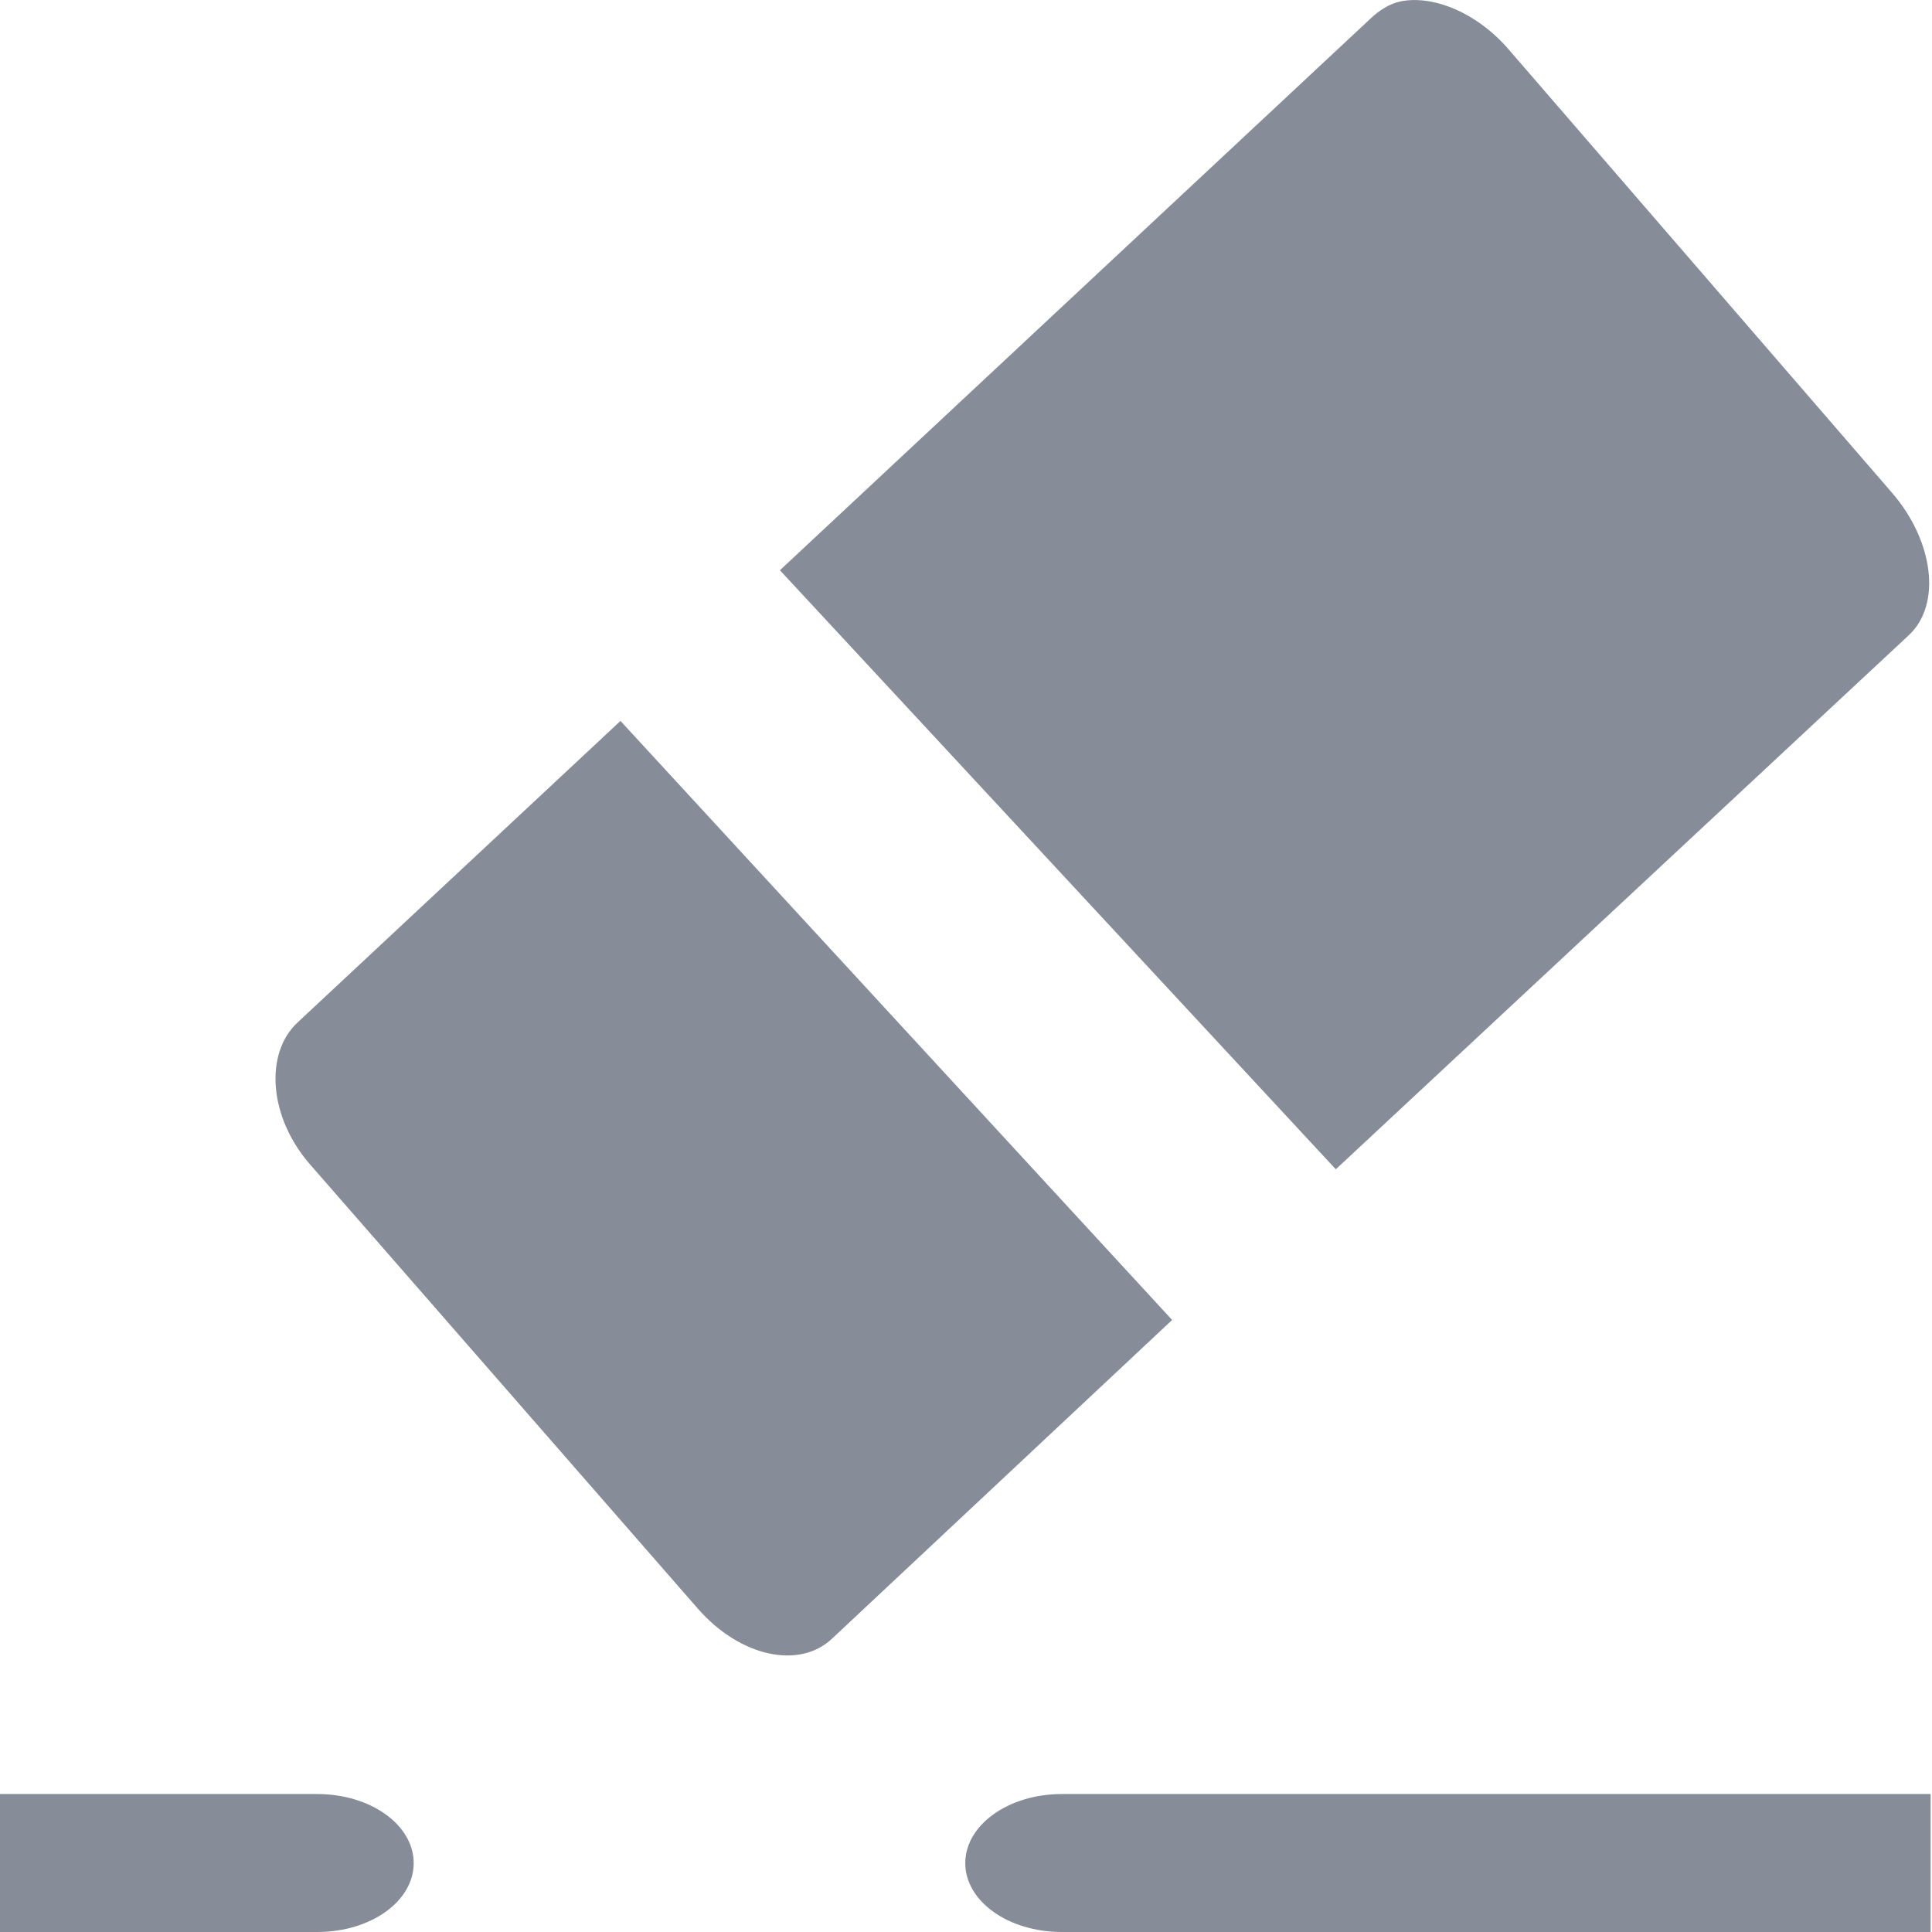
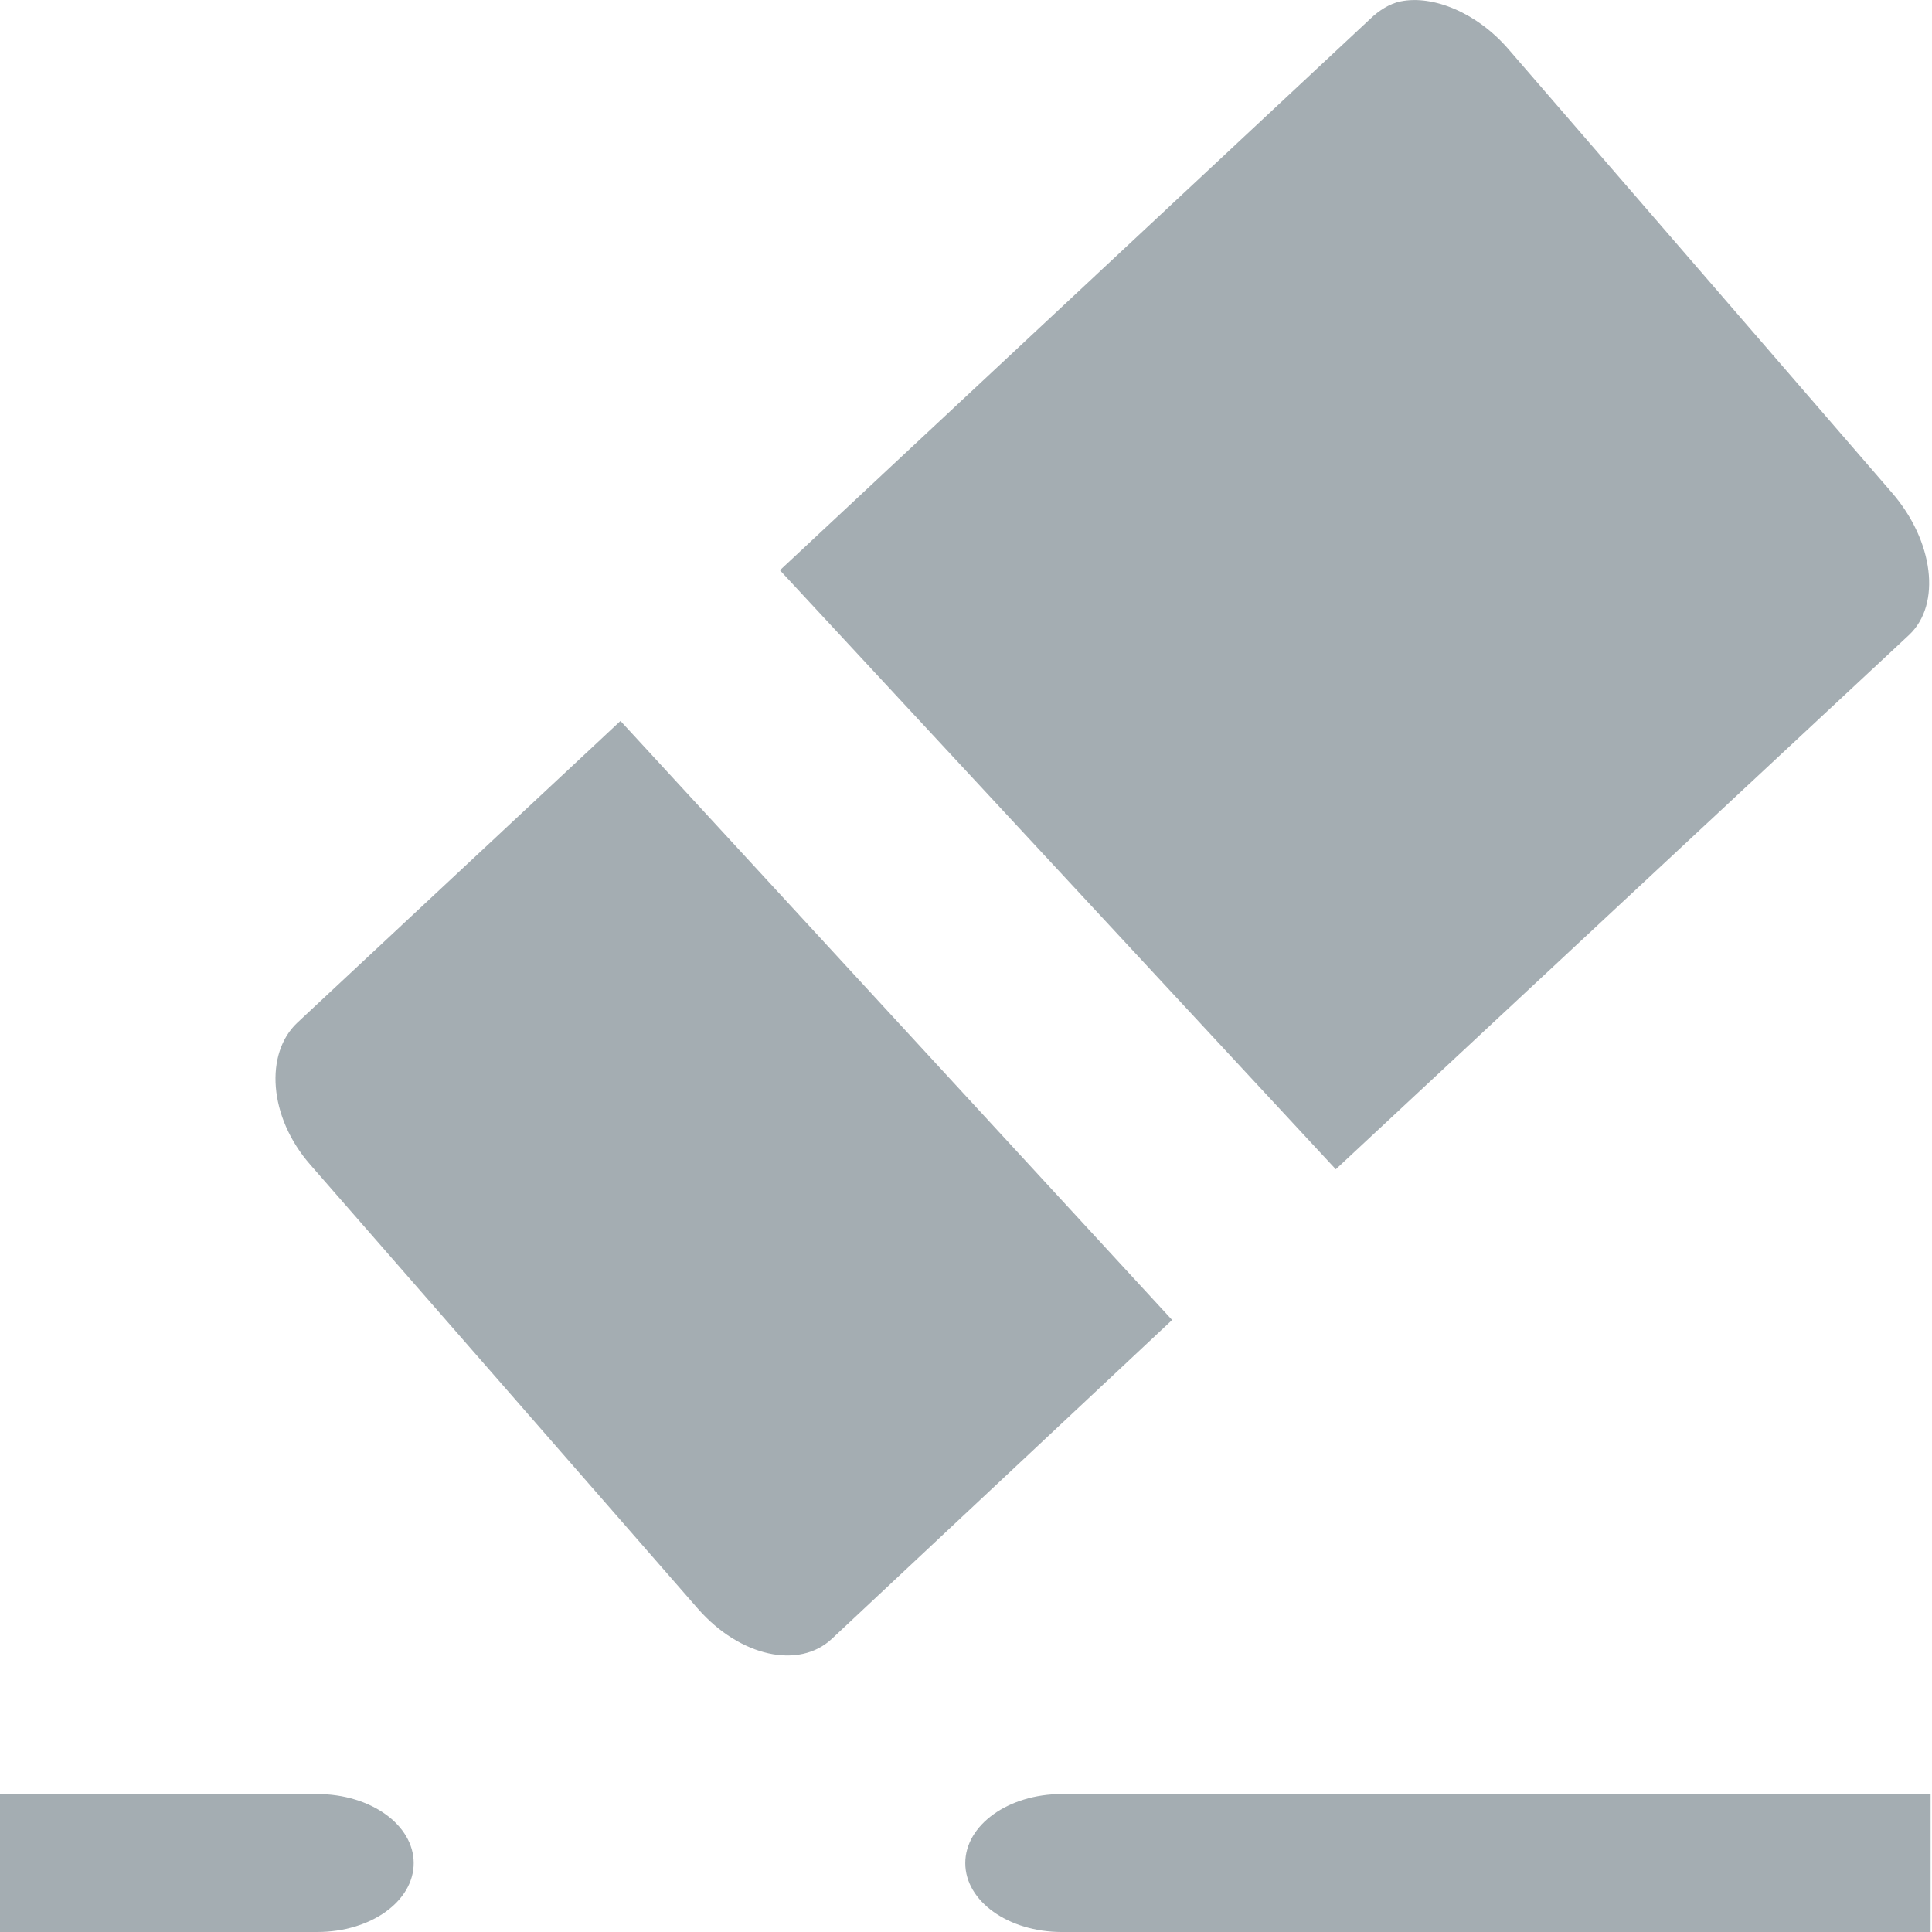
<svg xmlns="http://www.w3.org/2000/svg" width="32pt" height="32pt" viewBox="0 0 32 32" version="1.1">
  <g id="surface1">
-     <path style=" stroke:none;fill-rule:nonzero;fill:rgb(52.549%,54.902%,59.608%);fill-opacity:1;" d="M 23.199 0.023 C 23.016 0.059 22.832 0.18 22.699 0.309 L 12.918 9.445 L 22.125 19.367 L 31.621 10.516 C 32.16 10.008 32.027 8.957 31.336 8.16 L 24.98 0.809 C 24.461 0.211 23.738 -0.086 23.199 0.023 Z M 23.199 0.023 " />
-     <path style=" stroke:none;fill-rule:nonzero;fill:rgb(52.549%,54.902%,59.608%);fill-opacity:1;" d="M 10.277 11.941 L 4.926 16.938 C 4.383 17.445 4.445 18.5 5.141 19.293 L 11.562 26.648 C 12.258 27.441 13.234 27.652 13.777 27.145 L 19.414 21.863 Z M 10.277 11.941 " />
-     <path style=" stroke:none;fill-rule:nonzero;fill:rgb(52.549%,54.902%,59.608%);fill-opacity:1;" d="M 17.586 29.715 C 16.703 29.715 15.988 30.227 15.988 30.859 C 15.988 31.492 16.703 32 17.586 32 L 31.977 32 L 31.977 29.715 Z M 17.586 29.715 " />
-     <path style=" stroke:none;fill-rule:nonzero;fill:rgb(52.549%,54.902%,59.608%);fill-opacity:1;" d="M 5.254 29.715 C 6.141 29.715 6.852 30.227 6.852 30.859 C 6.852 31.492 6.141 32 5.254 32 C 0.457 32 0.684 32 0 32 L 0 29.715 C 0 29.715 0.457 29.715 5.254 29.715 Z M 5.254 29.715 " />
+     <path style=" stroke:none;fill-rule:nonzero;fill:#A4ADB2;fill-opacity:1;" d="M 23.199 0.023 C 23.016 0.059 22.832 0.18 22.699 0.309 L 12.918 9.445 L 22.125 19.367 L 31.621 10.516 C 32.16 10.008 32.027 8.957 31.336 8.16 L 24.98 0.809 C 24.461 0.211 23.738 -0.086 23.199 0.023 Z M 23.199 0.023 " />
+     <path style=" stroke:none;fill-rule:nonzero;fill:#A4ADB2;fill-opacity:1;" d="M 10.277 11.941 L 4.926 16.938 C 4.383 17.445 4.445 18.5 5.141 19.293 L 11.562 26.648 C 12.258 27.441 13.234 27.652 13.777 27.145 L 19.414 21.863 Z M 10.277 11.941 " />
+     <path style=" stroke:none;fill-rule:nonzero;fill:#A4ADB2;fill-opacity:1;" d="M 17.586 29.715 C 16.703 29.715 15.988 30.227 15.988 30.859 C 15.988 31.492 16.703 32 17.586 32 L 31.977 32 L 31.977 29.715 Z M 17.586 29.715 " />
+     <path style=" stroke:none;fill-rule:nonzero;fill:#A4ADB2;fill-opacity:1;" d="M 5.254 29.715 C 6.141 29.715 6.852 30.227 6.852 30.859 C 6.852 31.492 6.141 32 5.254 32 C 0.457 32 0.684 32 0 32 L 0 29.715 C 0 29.715 0.457 29.715 5.254 29.715 Z M 5.254 29.715 " />
  </g>
</svg>
